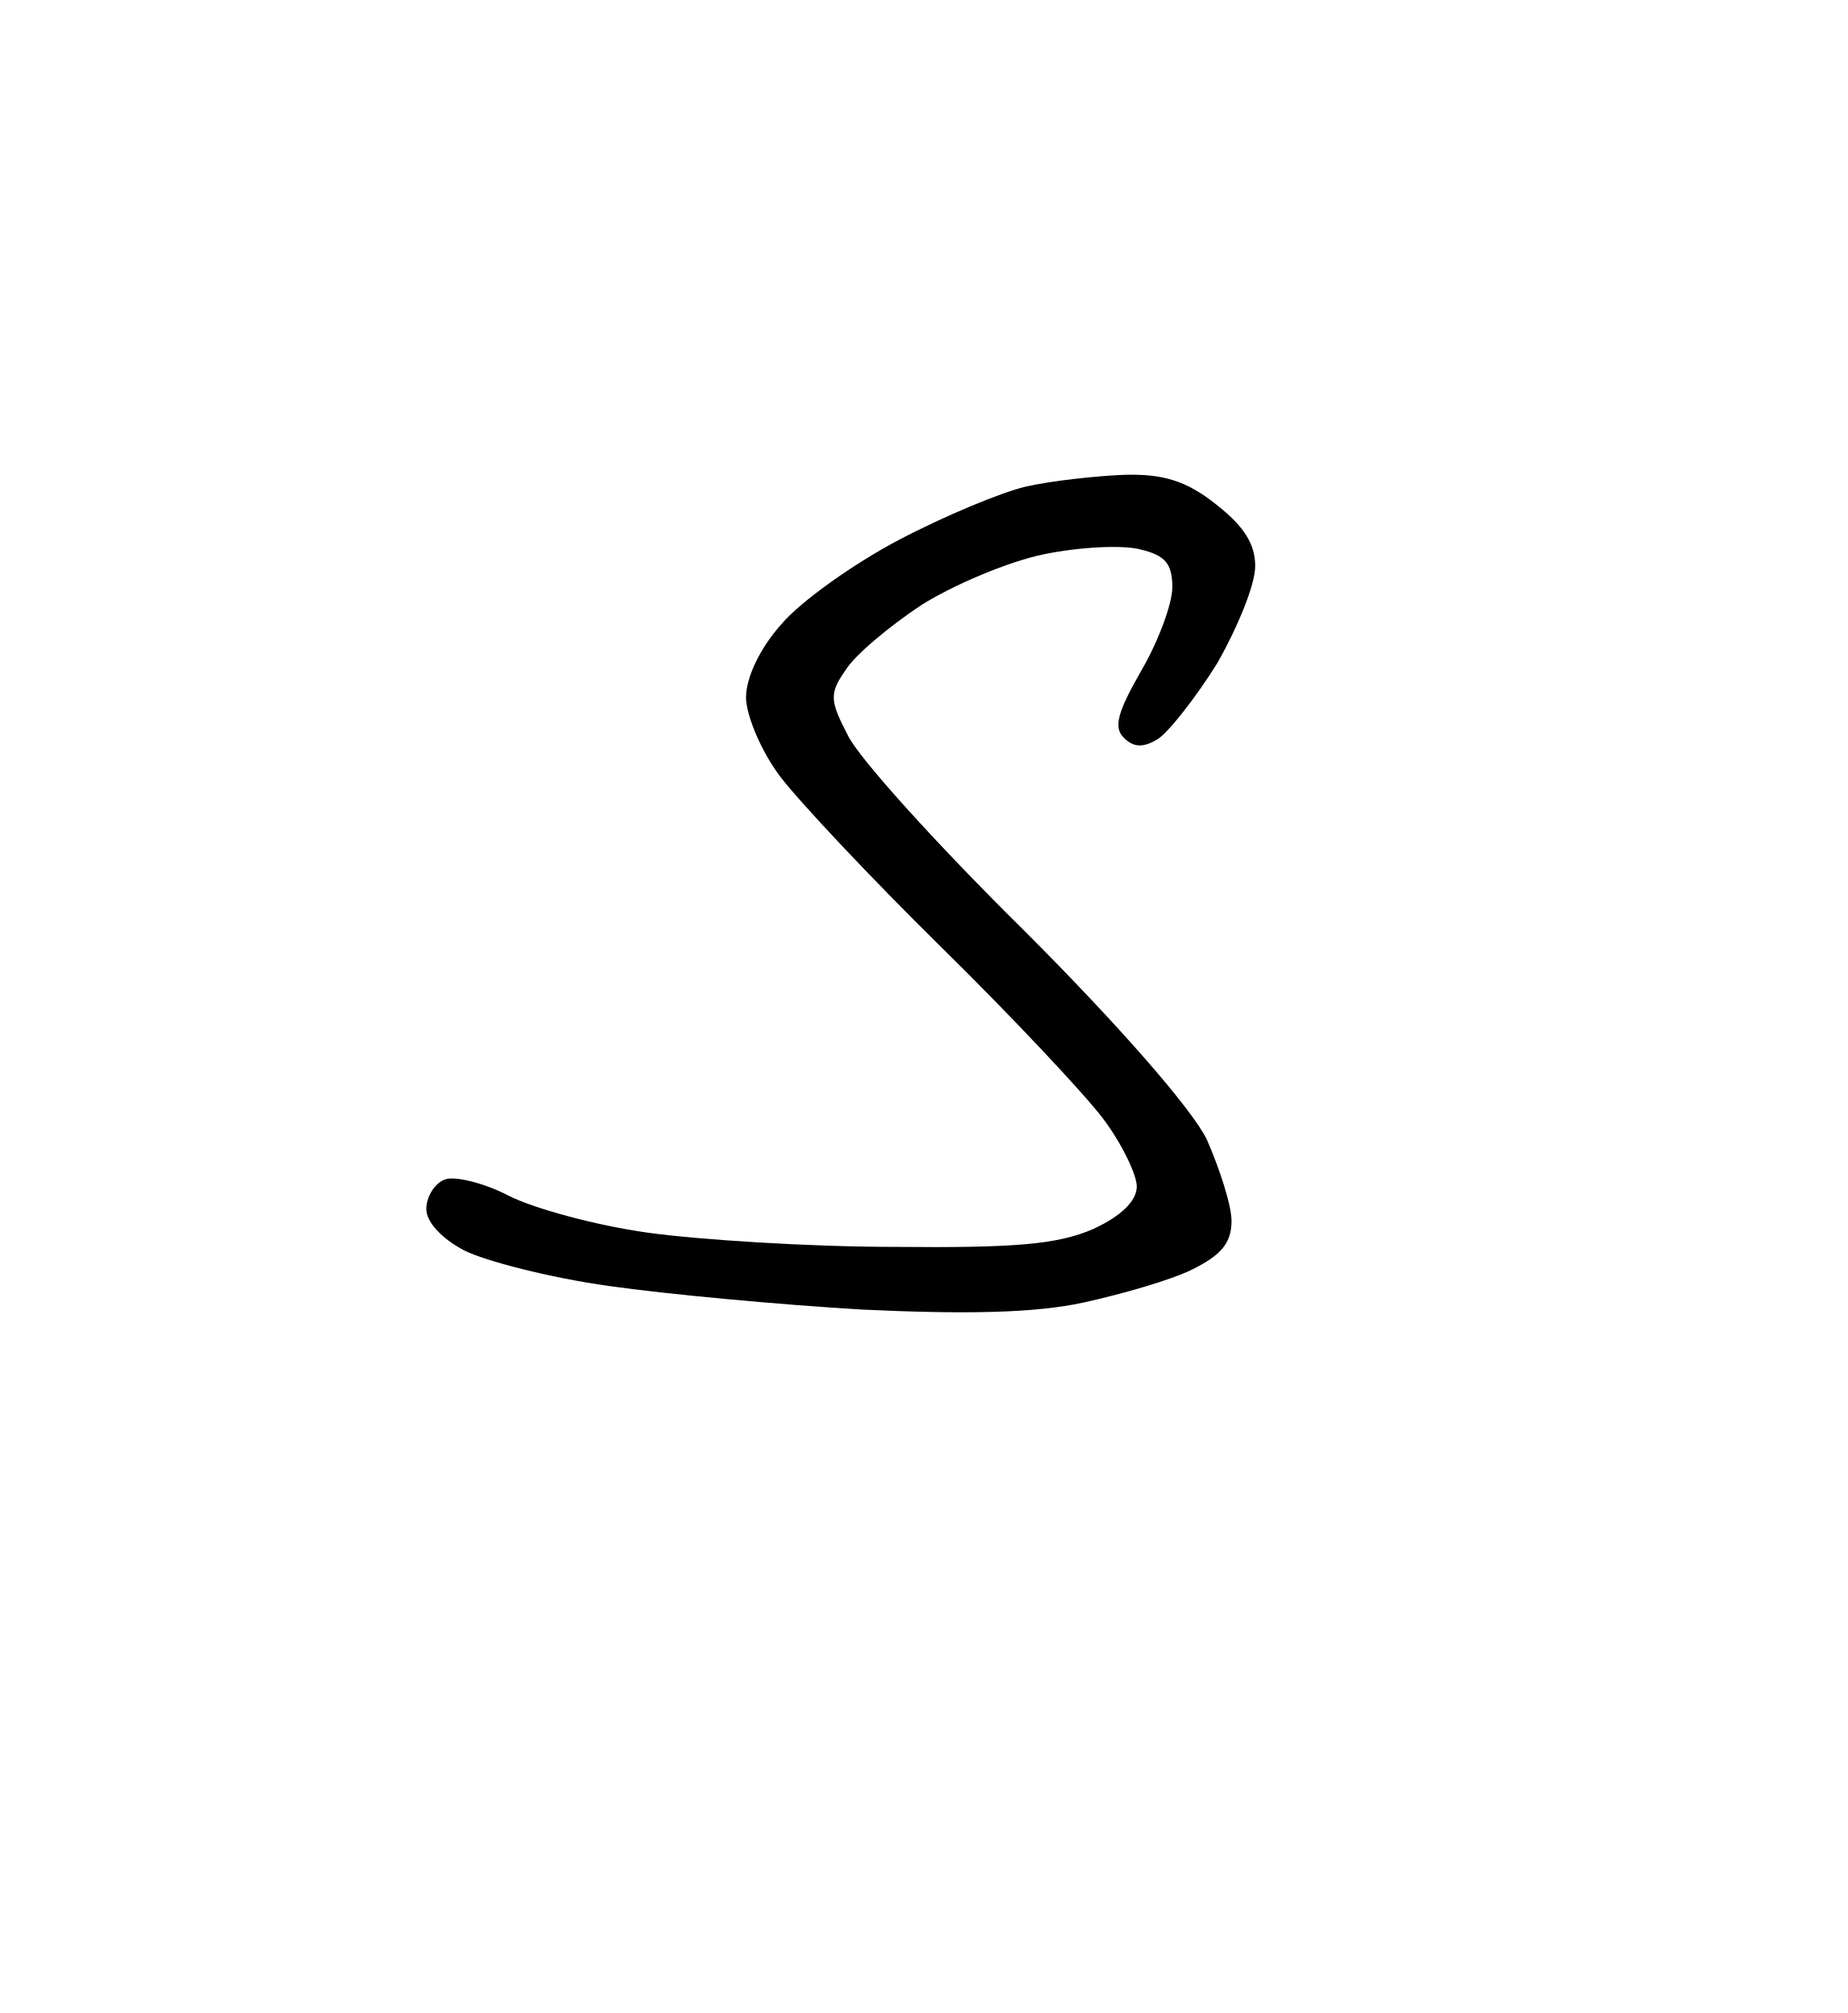
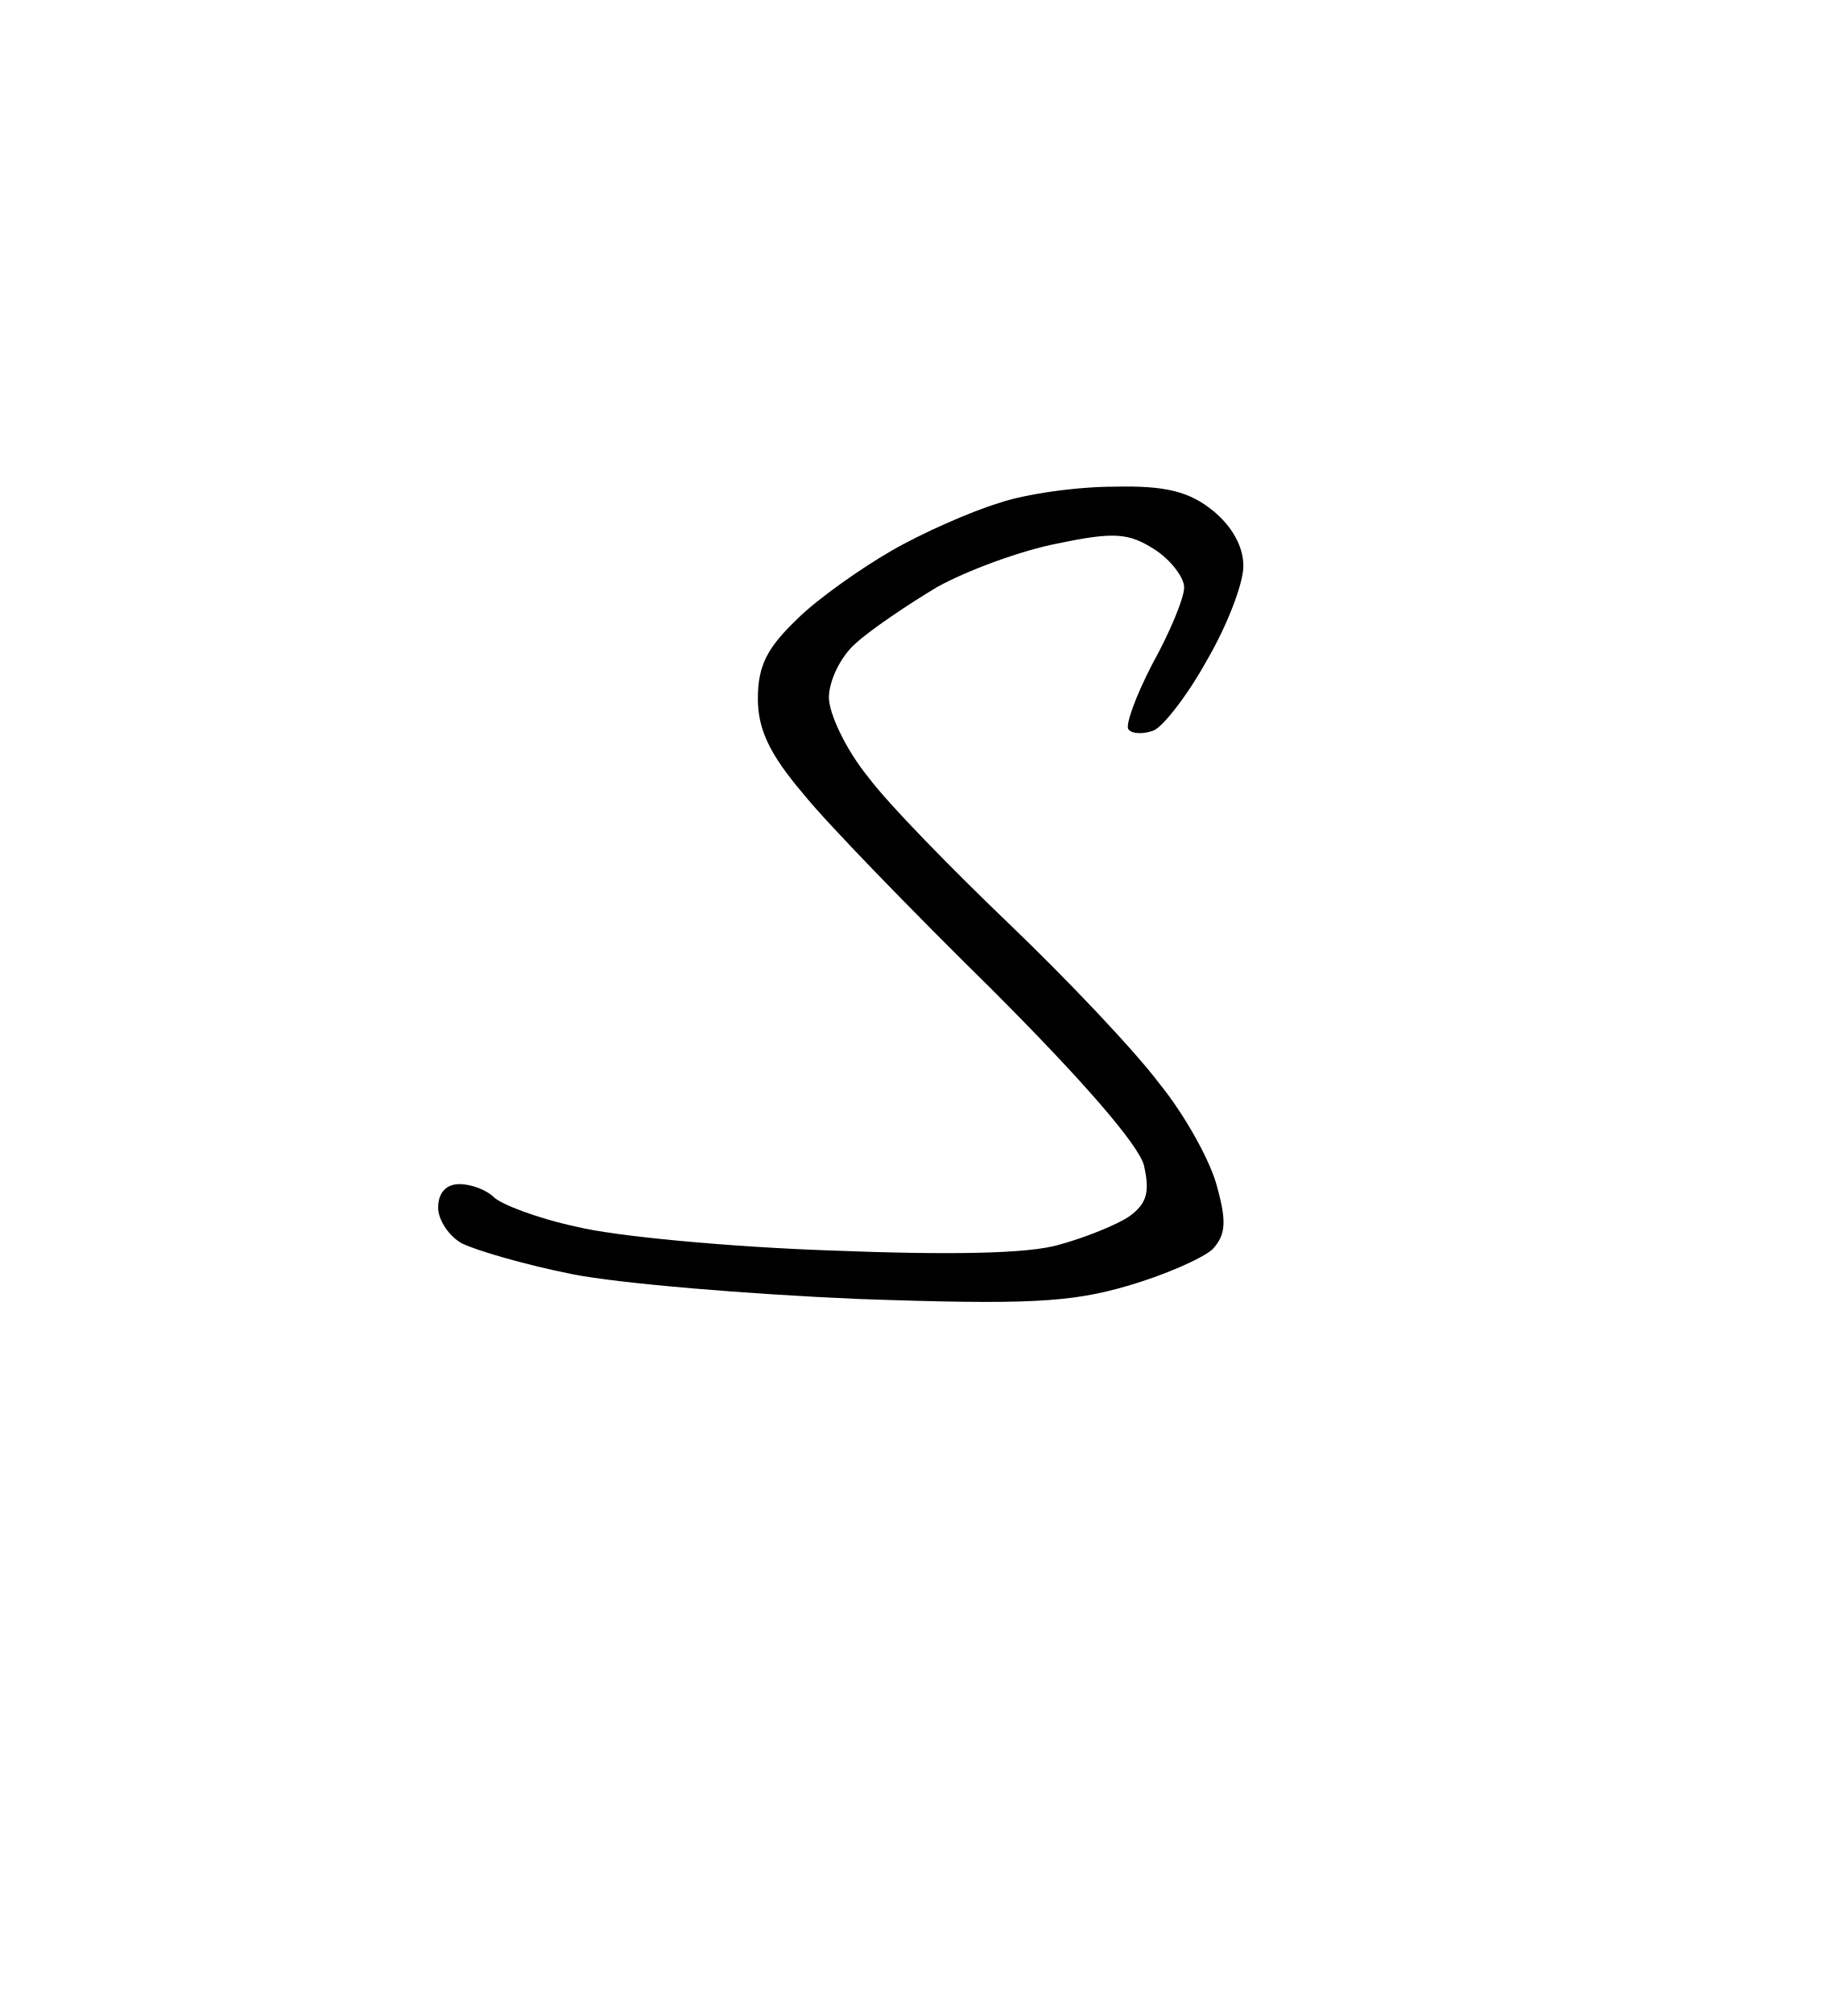
<svg xmlns="http://www.w3.org/2000/svg" version="1.0" width="156pt" height="170pt" viewBox="0 0 156 170" preserveAspectRatio="xMidYMid meet">
  <g transform="translate(0,170) scale(0.1,-0.1)" fill="#000000" stroke="none">
-     <path d="M949 1299 c-24 -1 -61 -5 -83 -10 -21 -5 -69 -25 -107 -45 -38 -20 -83 -52 -99 -71 -18 -20 -30 -45 -30 -62 0 -15 13 -46 29 -67 16 -21 77 -86 136 -144 59 -58 120 -123 136 -144 16 -21 29 -48 29 -58 0 -12 -13 -25 -37 -36 -30 -13 -66 -16 -168 -15 -71 0 -165 6 -208 12 -43 6 -95 20 -117 31 -21 11 -46 17 -54 14 -9 -3 -16 -15 -16 -25 0 -11 13 -25 32 -35 18 -9 72 -23 122 -30 49 -7 146 -16 215 -20 86 -4 145 -3 186 6 32 7 74 19 92 28 24 12 33 22 33 41 0 13 -10 44 -21 69 -13 26 -74 96 -154 176 -73 72 -140 146 -149 165 -15 29 -16 35 -2 55 8 13 37 37 64 55 27 17 74 37 104 43 29 6 66 8 81 4 21 -5 27 -12 27 -32 0 -14 -12 -46 -26 -70 -20 -35 -24 -48 -15 -57 8 -8 16 -9 29 -1 9 6 32 35 50 64 17 30 32 66 32 82 0 19 -10 34 -33 52 -25 20 -45 26 -78 25z" />
+     <path d="M941 1289 c-31 0 -75 -6 -98 -14 -23 -7 -64 -25 -90 -40 -26 -15 -63 -41 -80 -58 -25 -24 -33 -39 -33 -67 0 -26 10 -47 38 -80 20 -25 92 -99 159 -165 76 -76 124 -131 129 -149 5 -22 3 -32 -12 -43 -10 -7 -37 -18 -59 -24 -26 -8 -94 -9 -195 -5 -85 3 -181 12 -213 20 -33 7 -64 19 -70 25 -6 6 -19 11 -29 11 -11 0 -18 -7 -18 -20 0 -10 9 -24 20 -30 12 -6 53 -18 93 -26 40 -8 149 -17 242 -21 142 -5 179 -3 227 11 31 9 63 23 72 31 11 12 12 23 4 52 -5 21 -27 61 -49 88 -21 28 -78 88 -126 134 -48 46 -103 102 -120 125 -18 22 -33 53 -33 67 0 14 10 35 23 46 12 11 43 32 68 47 25 14 71 31 102 37 48 10 60 9 82 -5 14 -9 25 -24 25 -32 0 -9 -12 -38 -27 -65 -14 -27 -23 -52 -20 -55 3 -4 13 -4 21 -1 8 3 29 30 45 59 17 29 31 65 31 80 0 17 -10 34 -26 47 -20 16 -40 21 -83 20z" />
  </g>
</svg>
